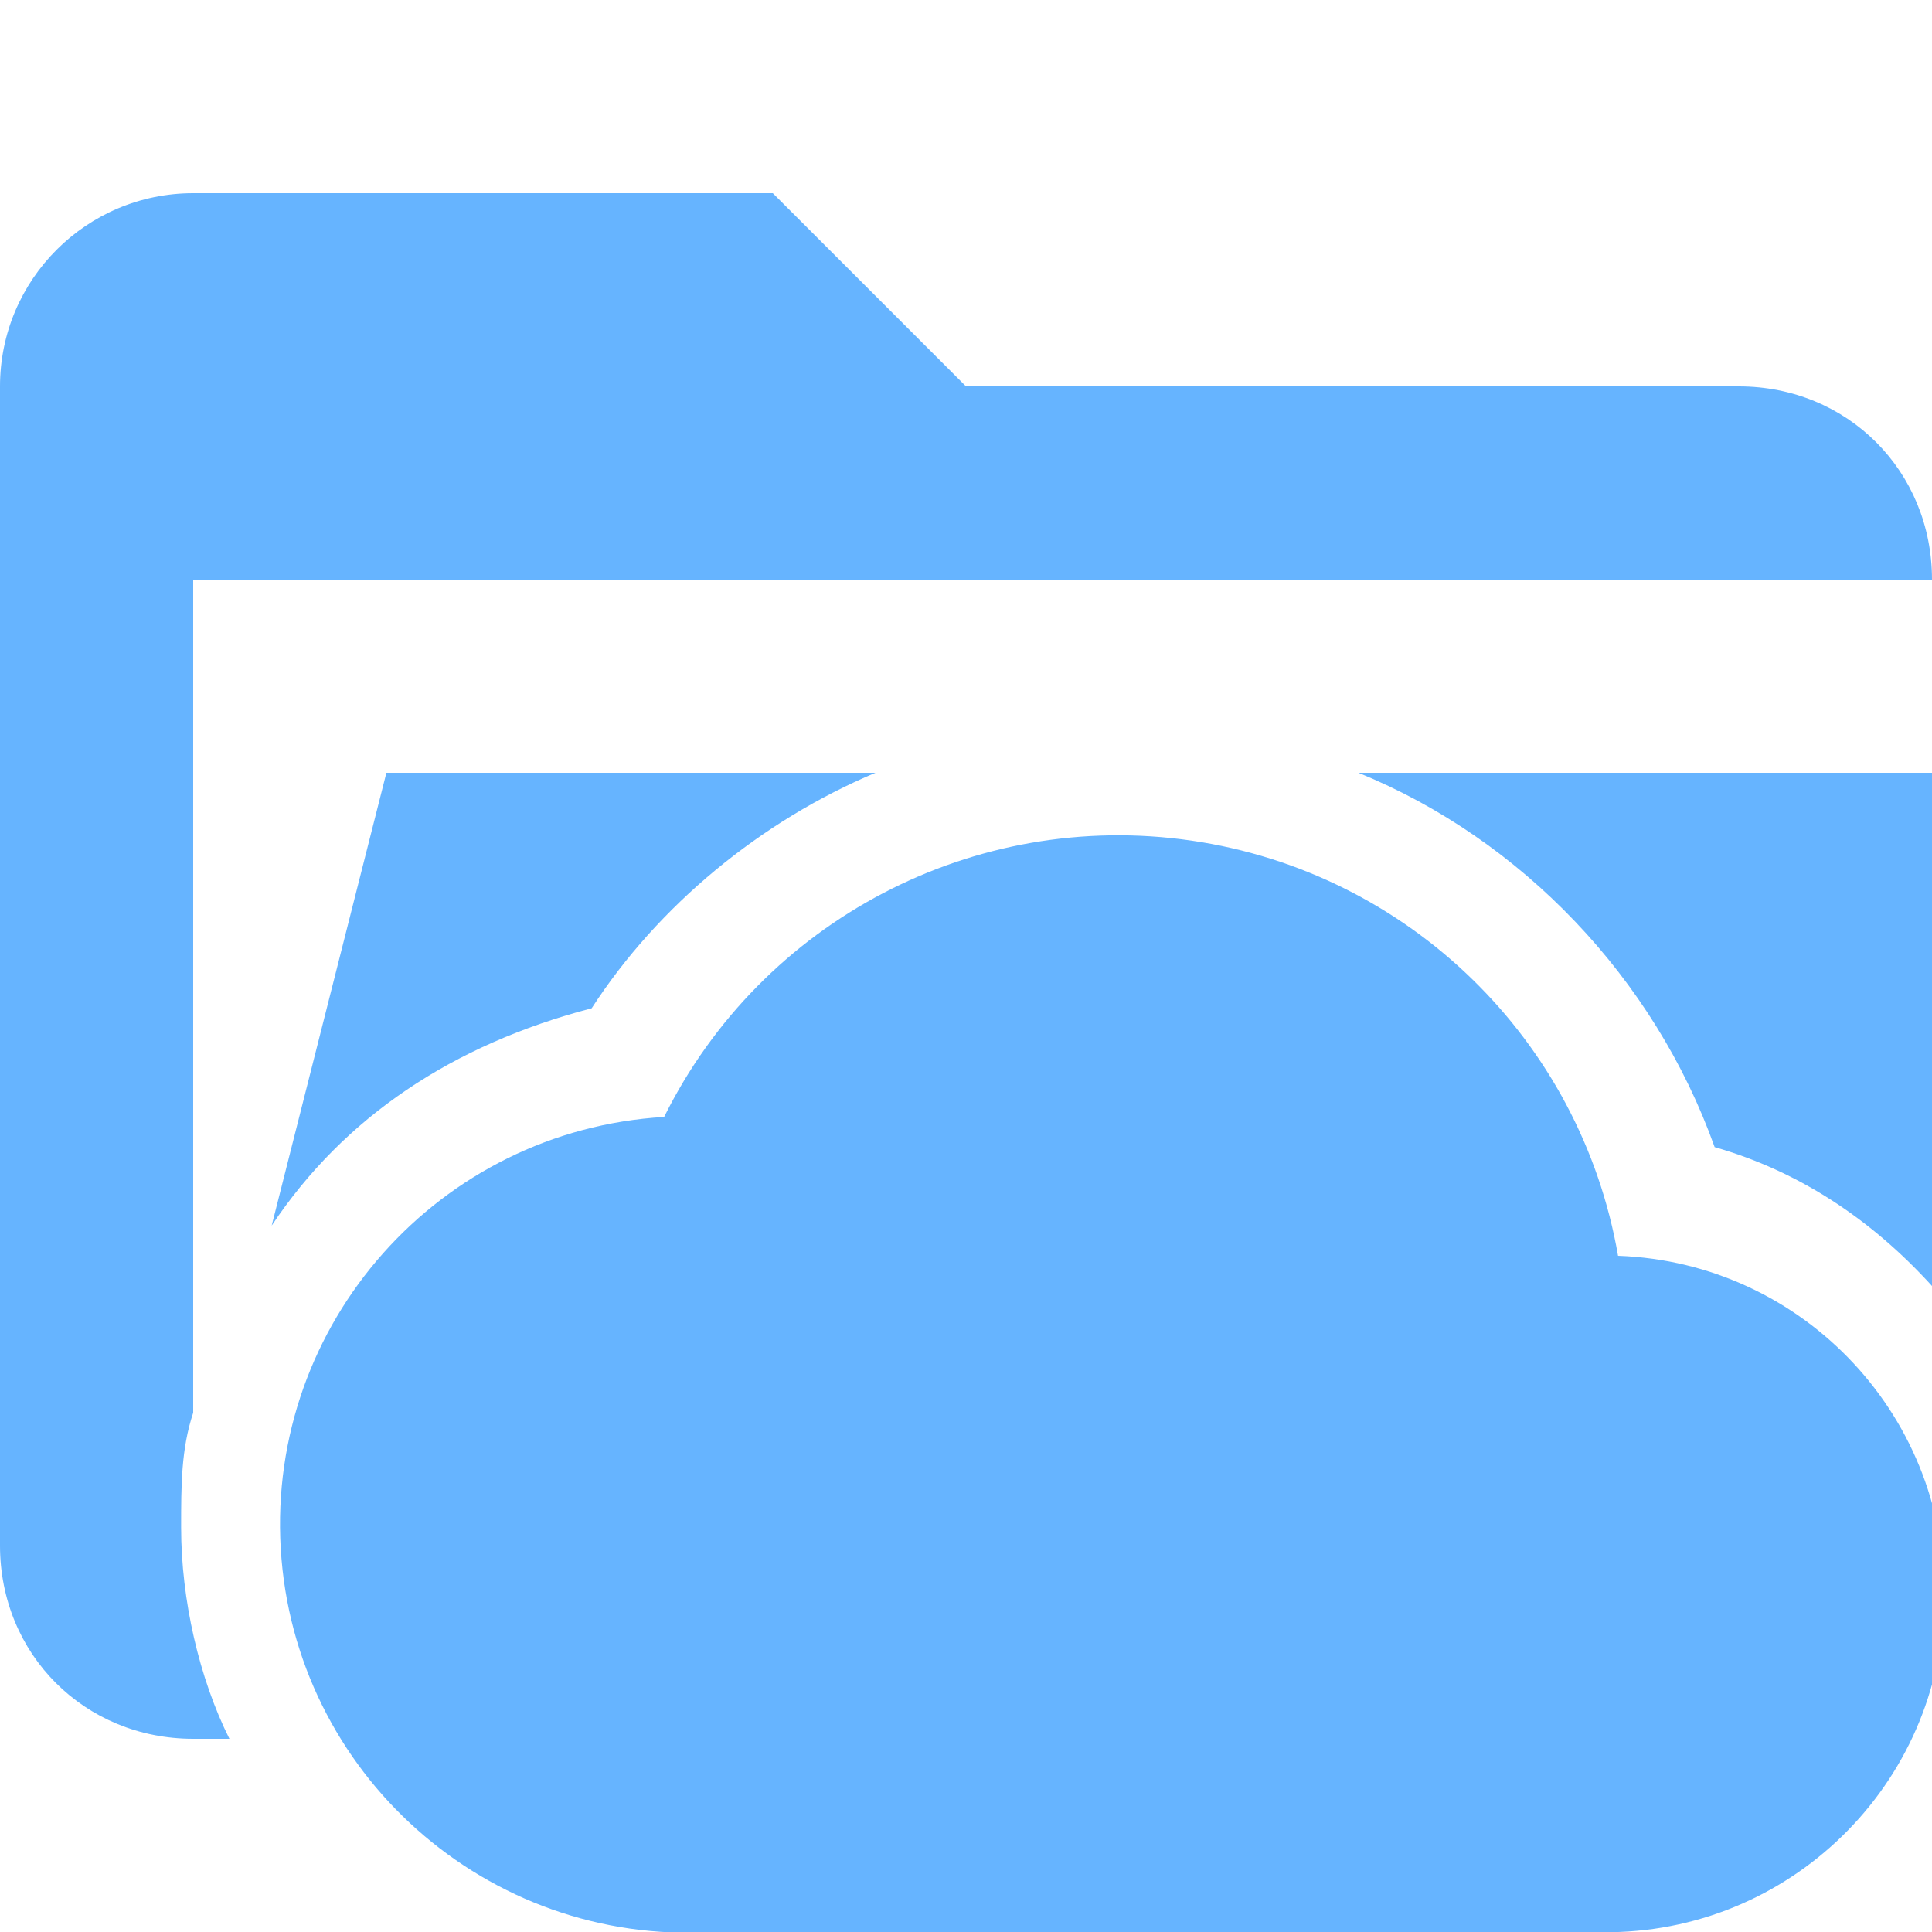
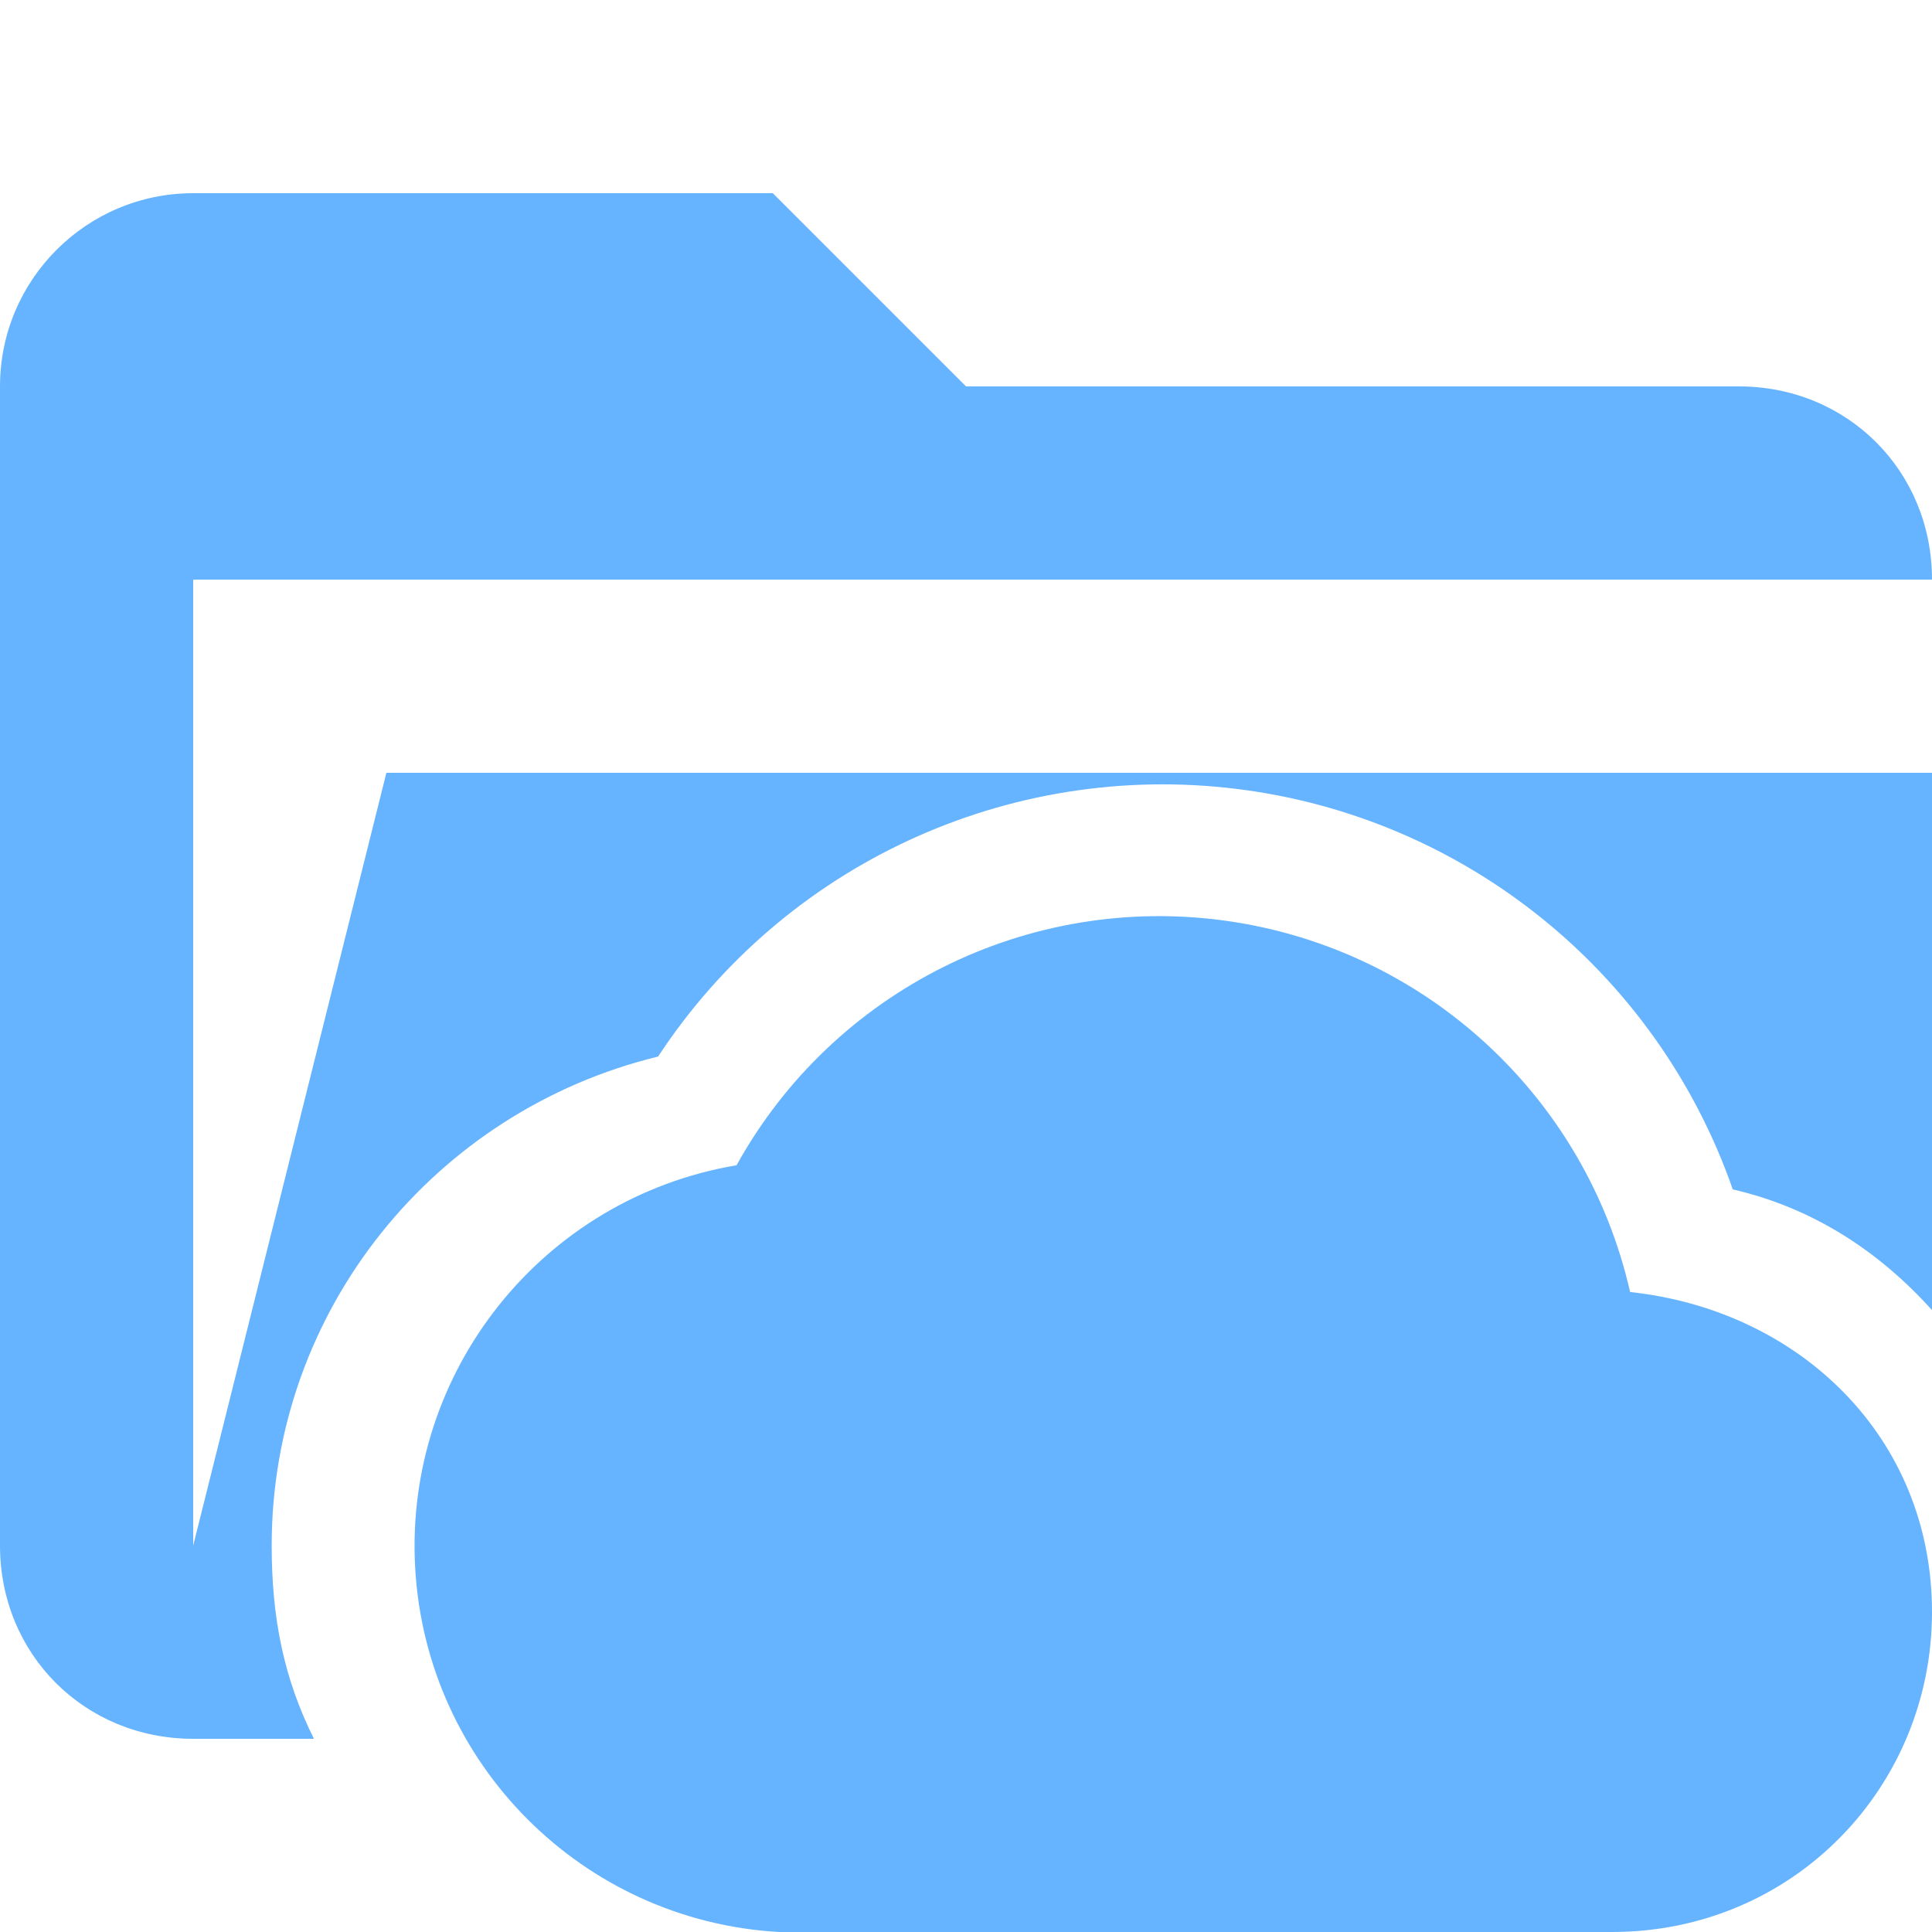
<svg xmlns="http://www.w3.org/2000/svg" viewBox="0 0 32 32">
-   <path d="M28.4 19c1.4.4 2.6 1.2 3.6 2.3v-8.5h-9.5c2.7 1.1 4.9 3.4 5.9 6.2ZM14.5 12.8H6.4l-1.9 7.5c1.2-1.8 3-3 5.3-3.6 1.1-1.7 2.8-3.1 4.7-3.9Z" fill="#66b4ff" />
-   <path d="M3 25.3c0-.7 0-1.3.2-1.9V9.6H32c0-1.8-1.4-3.2-3.2-3.2H16l-3.2-3.2H3.2A3.2 3.2 0 0 0 0 6.4v19.2c0 1.8 1.4 3.2 3.2 3.2h.6c-.5-1-.8-2.3-.8-3.5Z" fill="#66b4ff" />
-   <path d="M26.8 20.8A8.4 8.4 0 0 0 11 18.5a6.7 6.7 0 0 0 .8 13.5h14.6a5.6 5.6 0 0 0 .4-11.2Z" fill="#66b4ff" />
+   <path d="M4.5 25.6c0-3.9 2.7-7.2 6.4-8.1a10 10 0 0 1 17.8 2.2c1.3.3 2.4 1 3.3 2v-8.9H6.4L3.2 25.6v-16H32c0-1.8-1.4-3.2-3.2-3.2H16l-3.2-3.2H3.2A3.2 3.2 0 0 0 0 6.4v19.2c0 1.8 1.4 3.2 3.2 3.2h2c-.5-1-.7-2-.7-3.2Z" fill="#66b4ff" />
+   <path d="M27 21.4a8 8 0 0 0-14.8-2.1 6.4 6.4 0 0 0 .7 12.7h13.8c3 0 5.3-2.4 5.3-5.3s-2.2-5-5-5.3Z" fill="#66b4ff" />
</svg>
